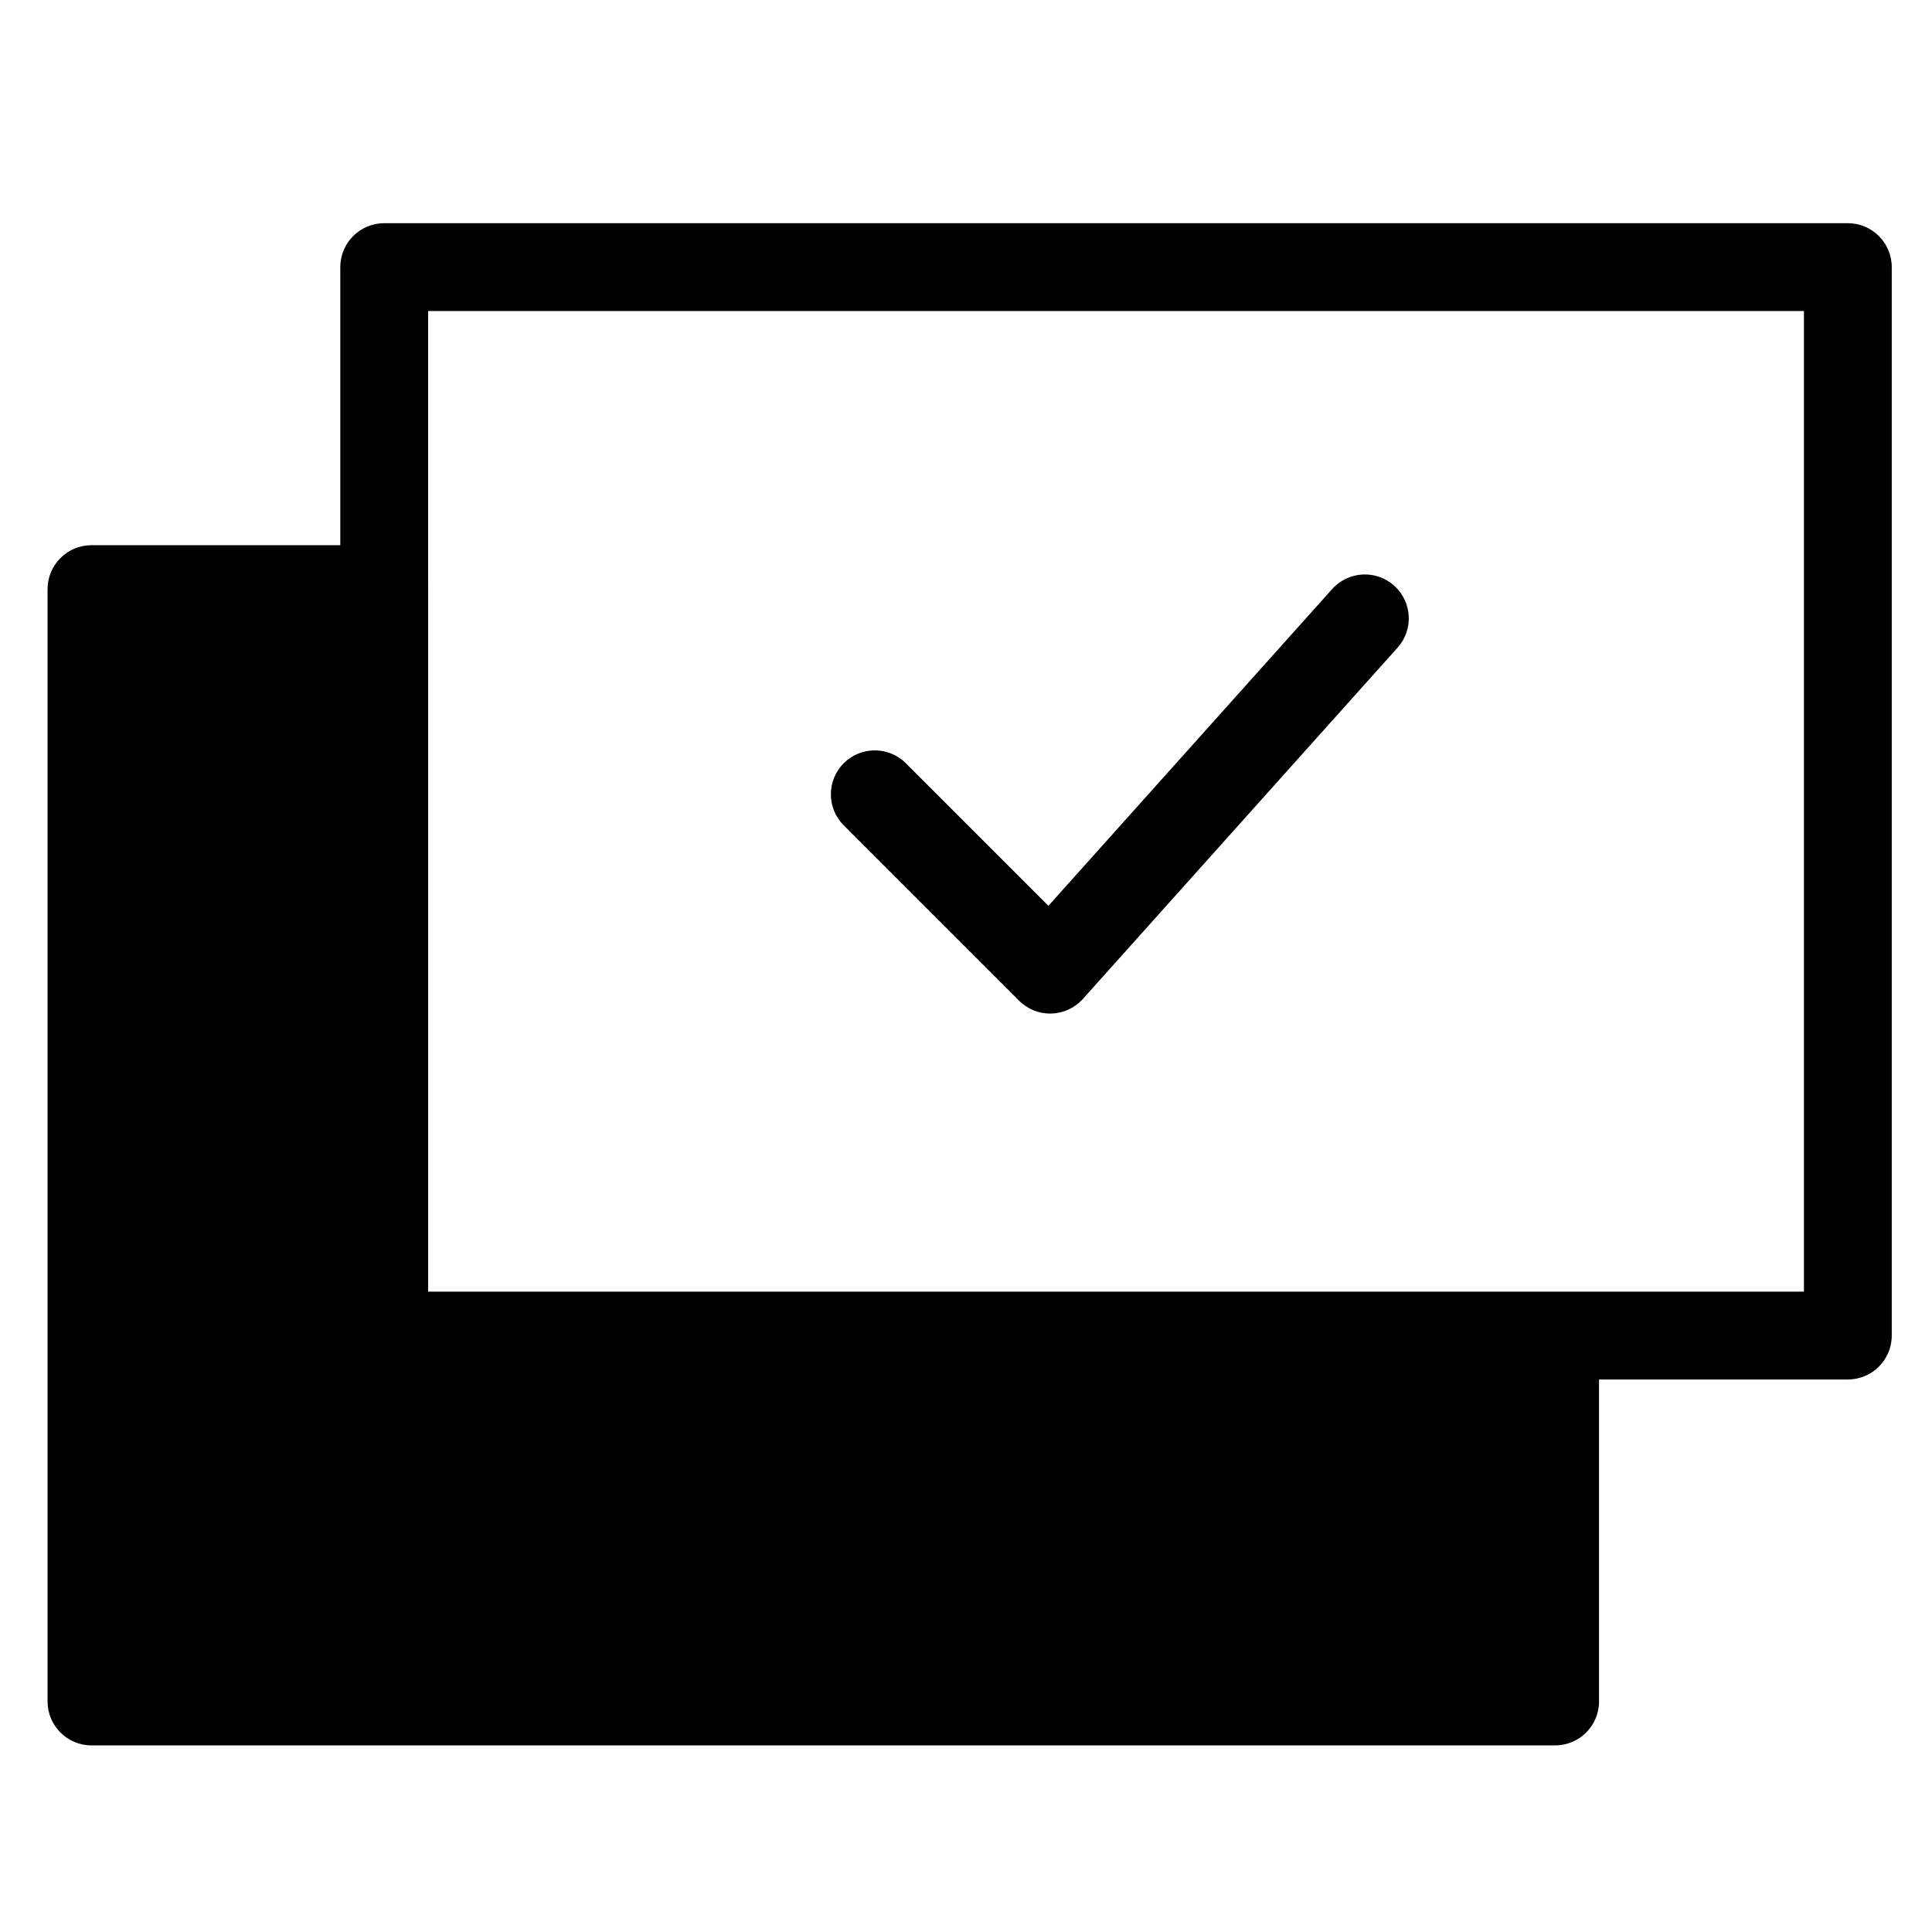
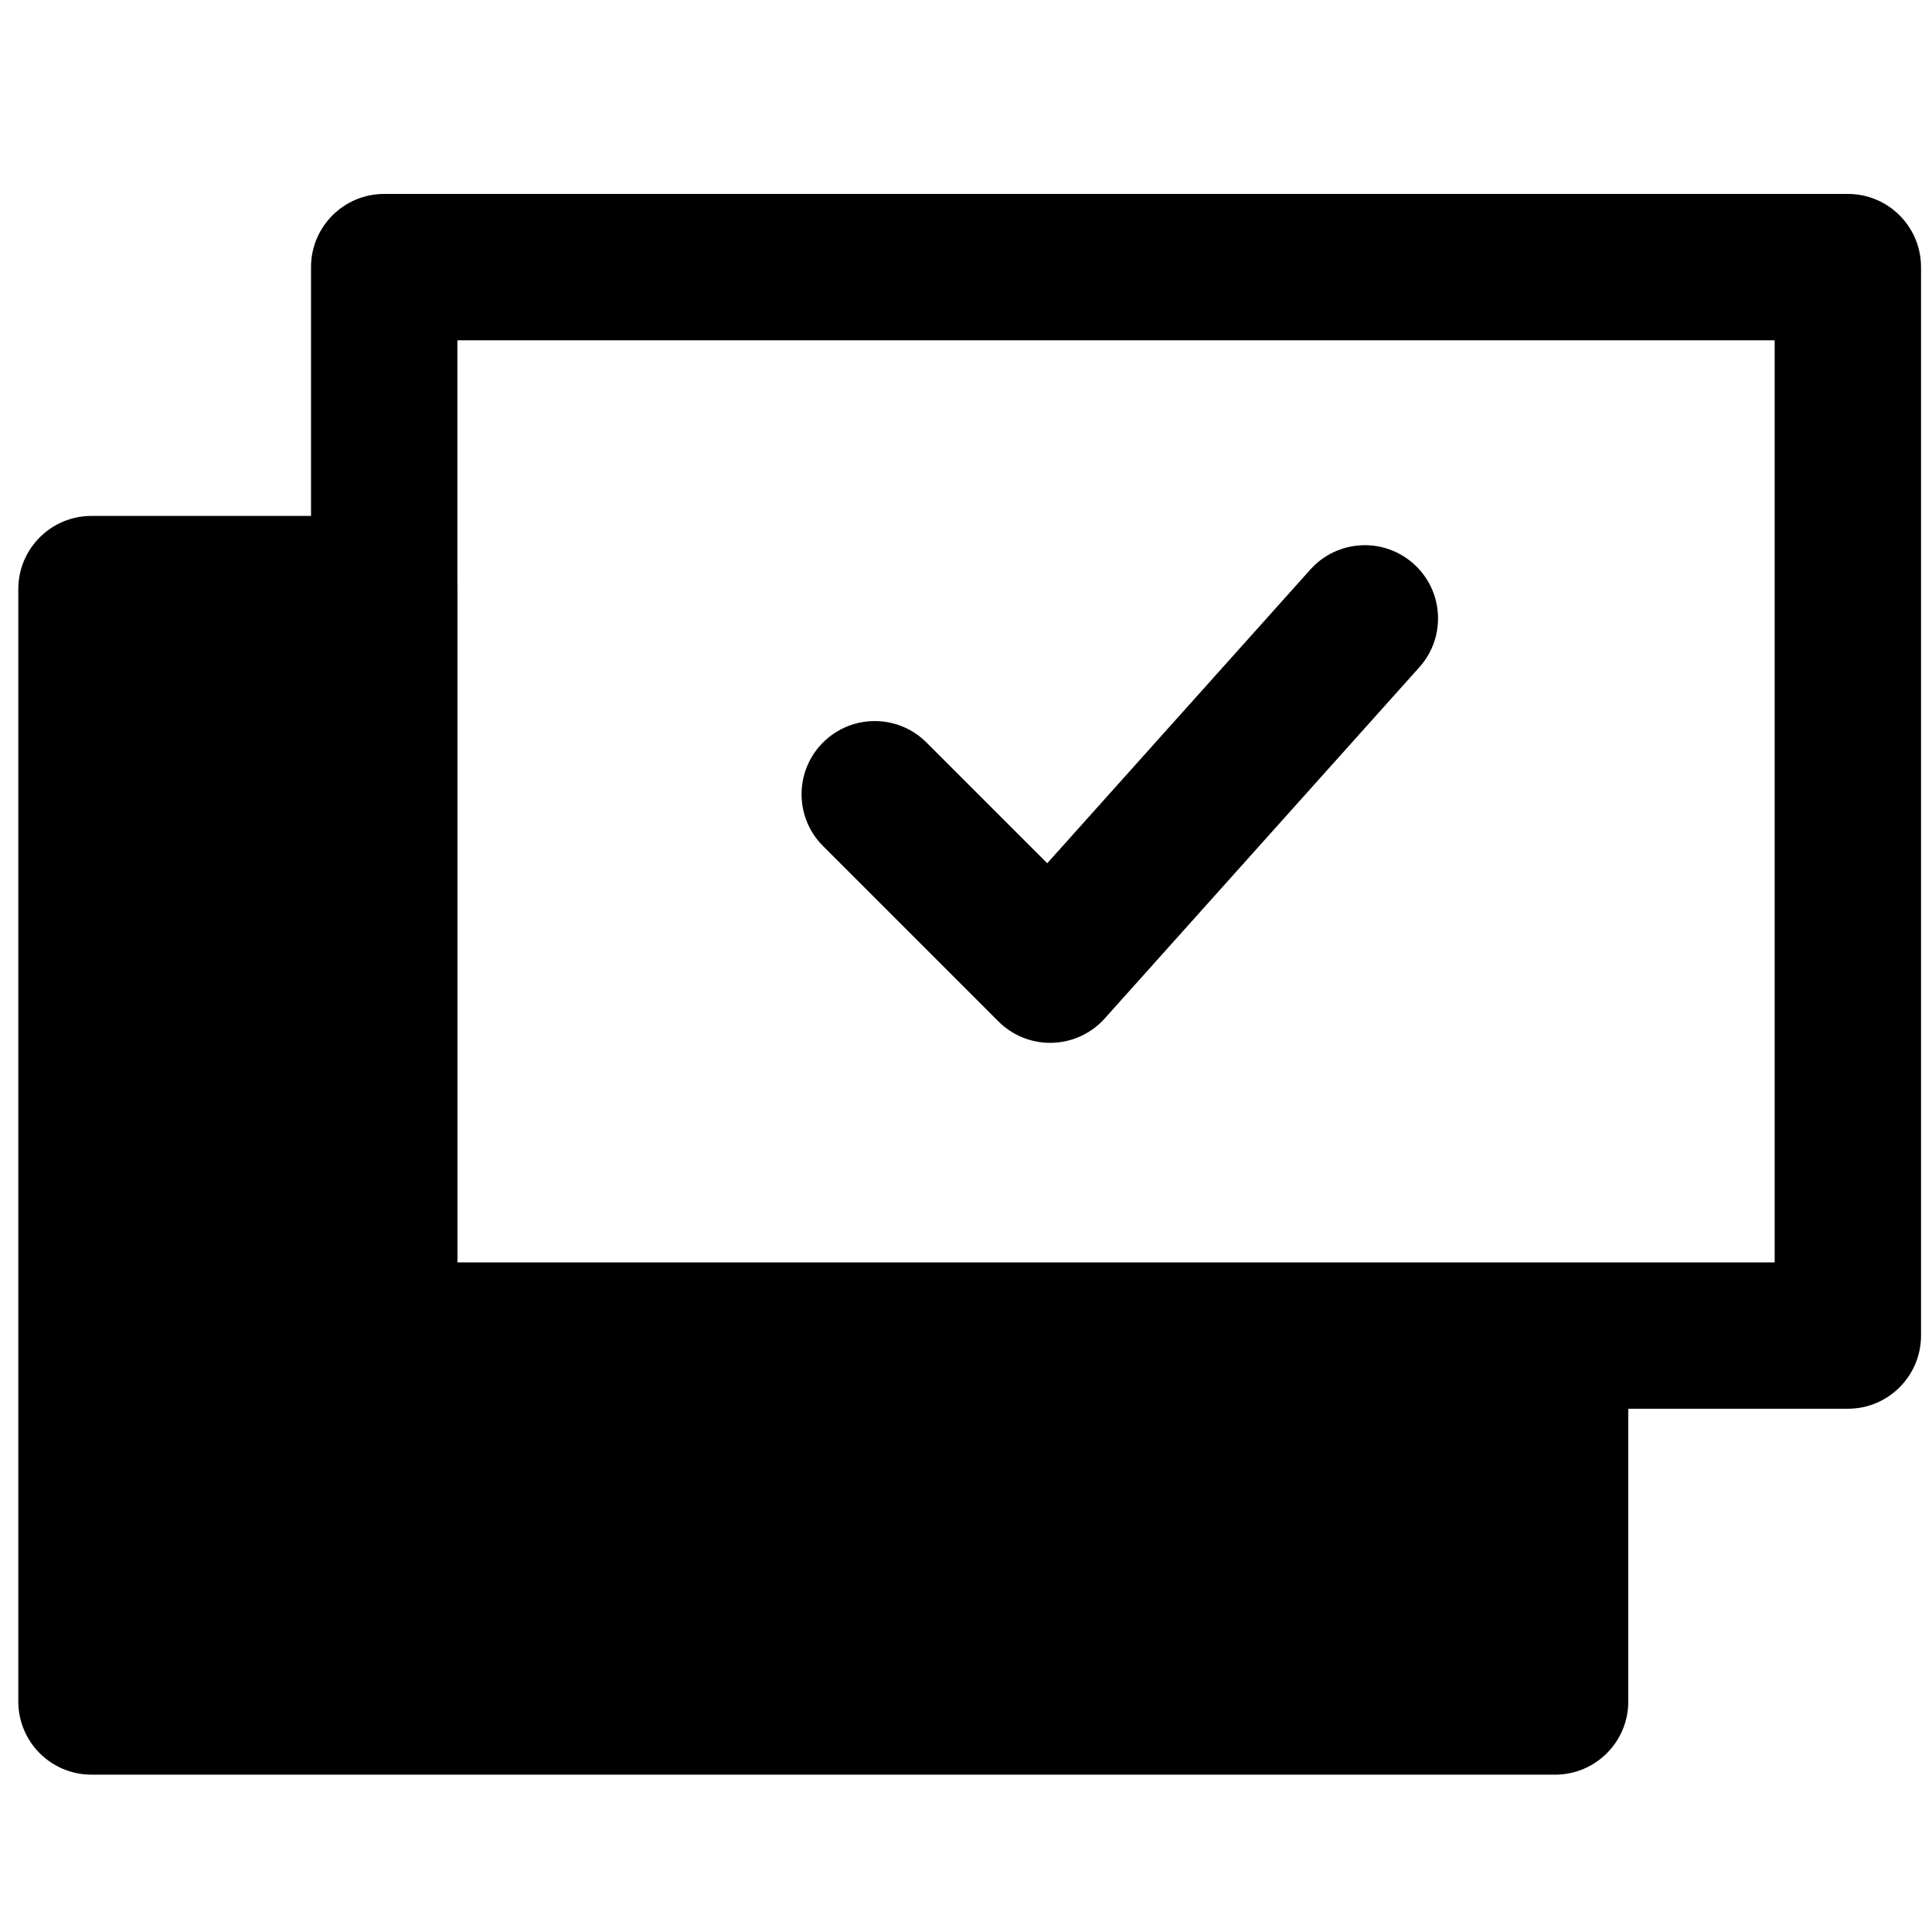
<svg viewBox="0 0 264 264">
  <path d="M12.5 80.5h40v107h160v45h-200Z" />
-   <path d="M12.5 74.5h40a6 6 0 0 1 6 6v101h154a6 6 0 0 1 6 6v45a6 6 0 0 1-6 6h-200a6 6 0 0 1-6-6v-152a6 6 0 0 1 6-6Zm34 12h-28v140h188v-33h-154a6 6 0 0 1-6-6Z" />
-   <path d="M52.5 30.5h200a6 6 0 0 1 6 6v146a6 6 0 0 1-6 6h-200a6 6 0 0 1-6-6v-146a6 6 0 0 1 6-6Zm194 12h-188v134h188Z" />
-   <path d="M143.5 138.501a6 6 0 0 1-4.242-1.757l-24-24a6 6 0 0 1 8.485-8.485l19.518 19.517 38.77-43.279a6 6 0 1 1 8.938 8.007l-43 48a6 6 0 0 1-4.3 1.994Z" />
+   <path d="M12.5 70.5h40a10 10 0 0 1 10 10v97h150a10 10 0 0 1 10 10v45a10 10 0 0 1-10 10h-200a10 10 0 0 1-10-10v-152a10 10 0 0 1 10-10Zm30 20h-20v132h180v-25h-150a10 10 0 0 1-10-10Z" />
+   <path d="M52.5 26.5h200a10 10 0 0 1 10 10v146a10 10 0 0 1-10 10h-200a10 10 0 0 1-10-10v-146a10 10 0 0 1 10-10Zm190 20h-180v126h180Z" />
+   <path d="M143.5 142.501a10 10 0 0 1-7.071-2.929l-24-24a10 10 0 0 1 14.142-14.142l16.53 16.53 35.951-40.132a10.001 10.001 0 1 1 14.9 13.345l-43 48a10 10 0 0 1-7.174 3.324c-.095.002-.188.004-.278.004Z" />
</svg>
